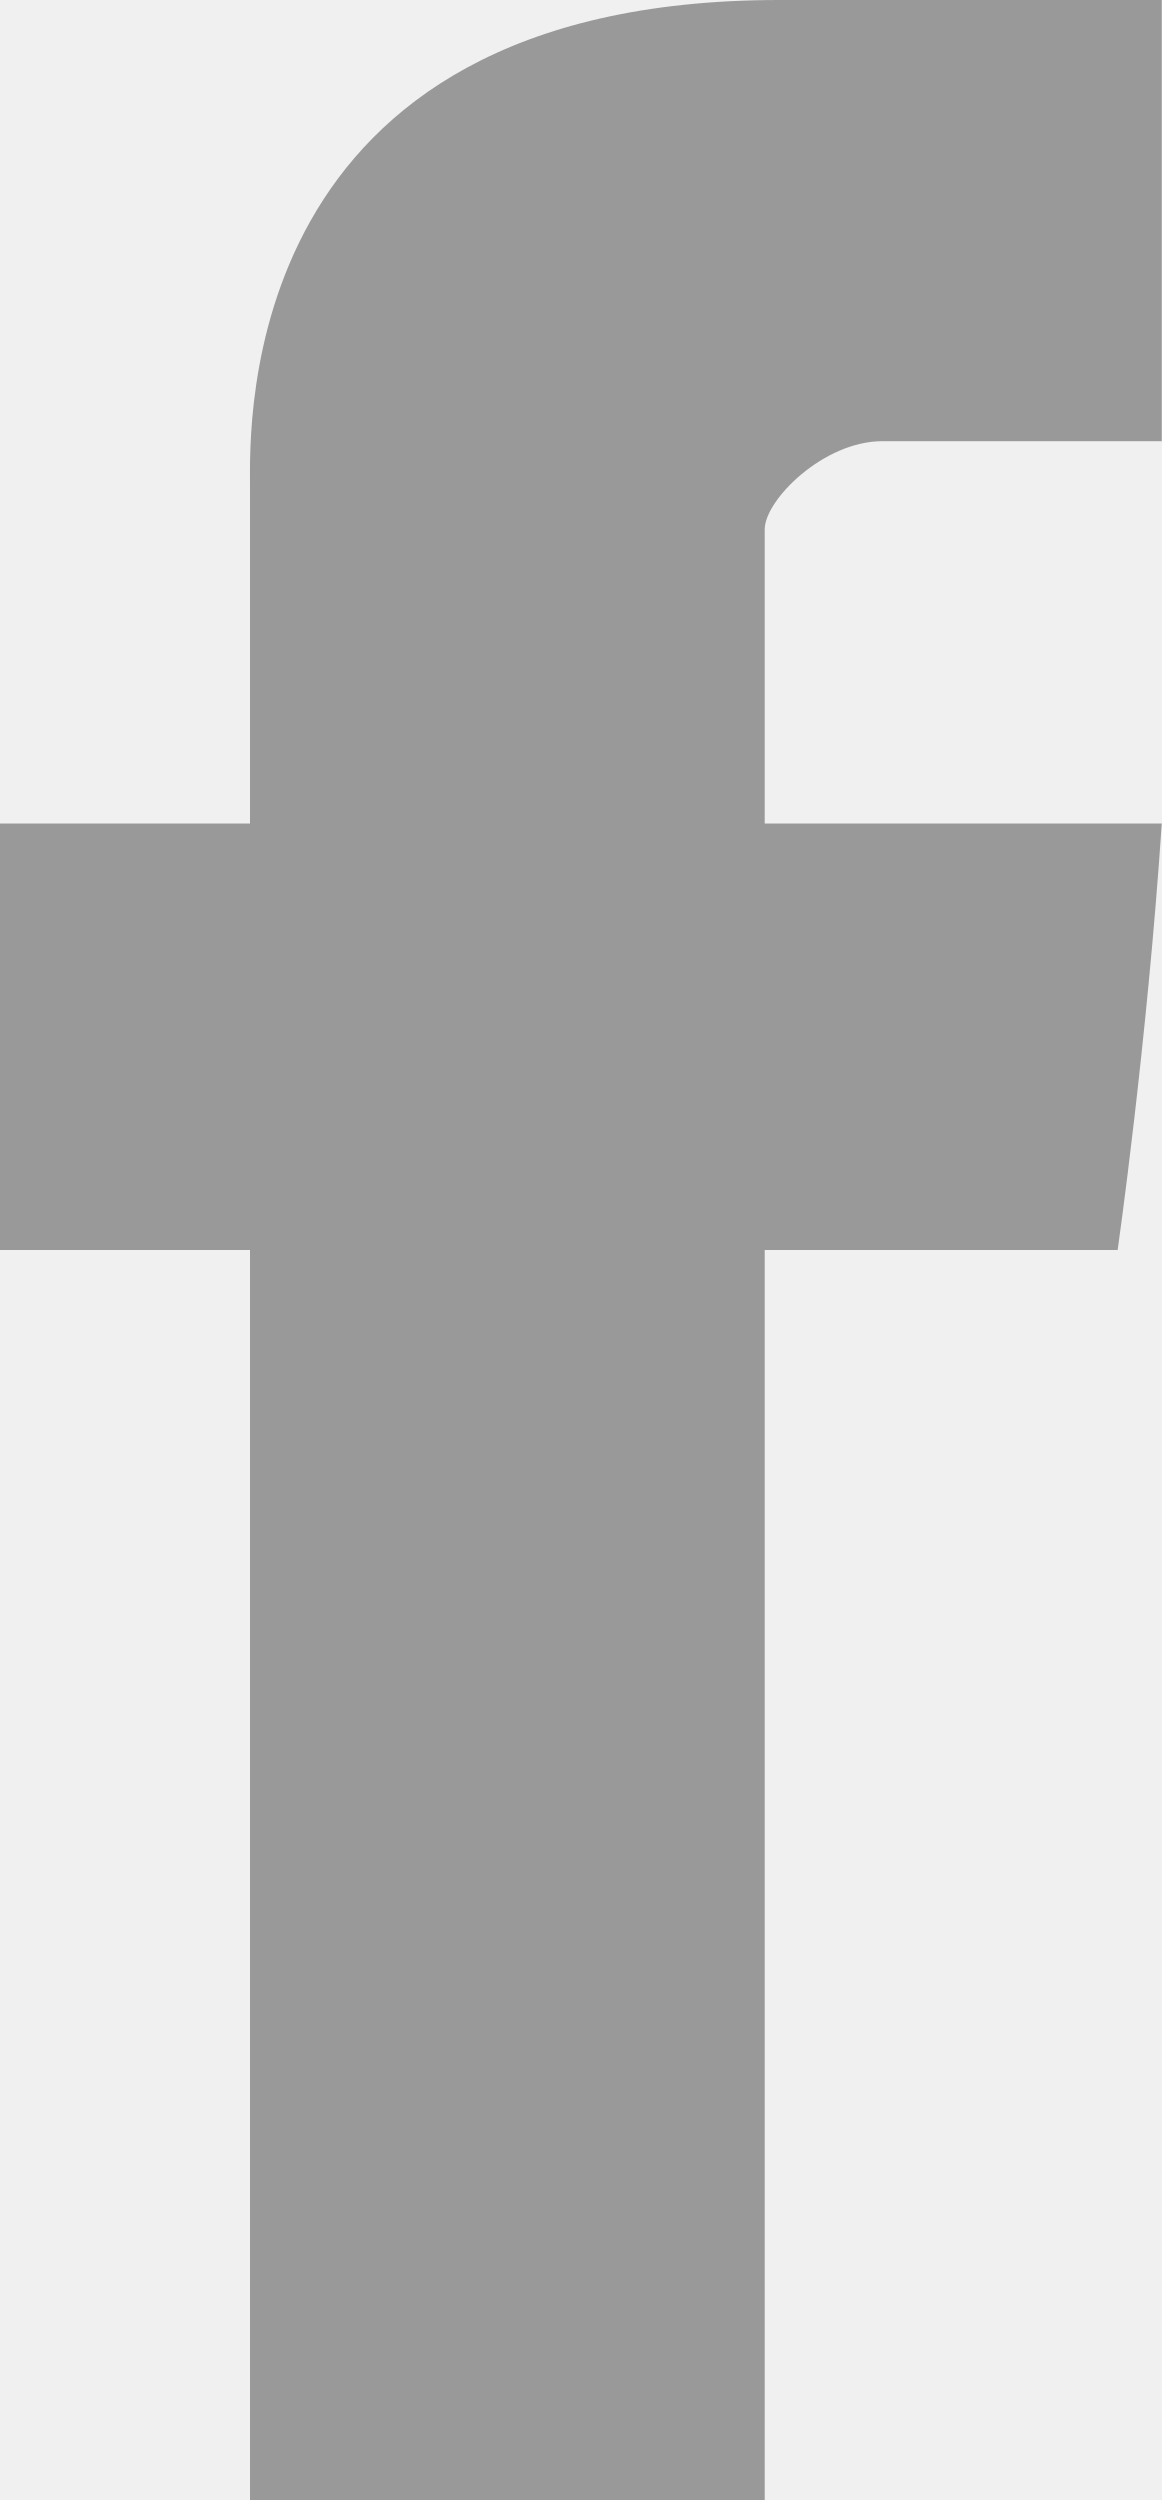
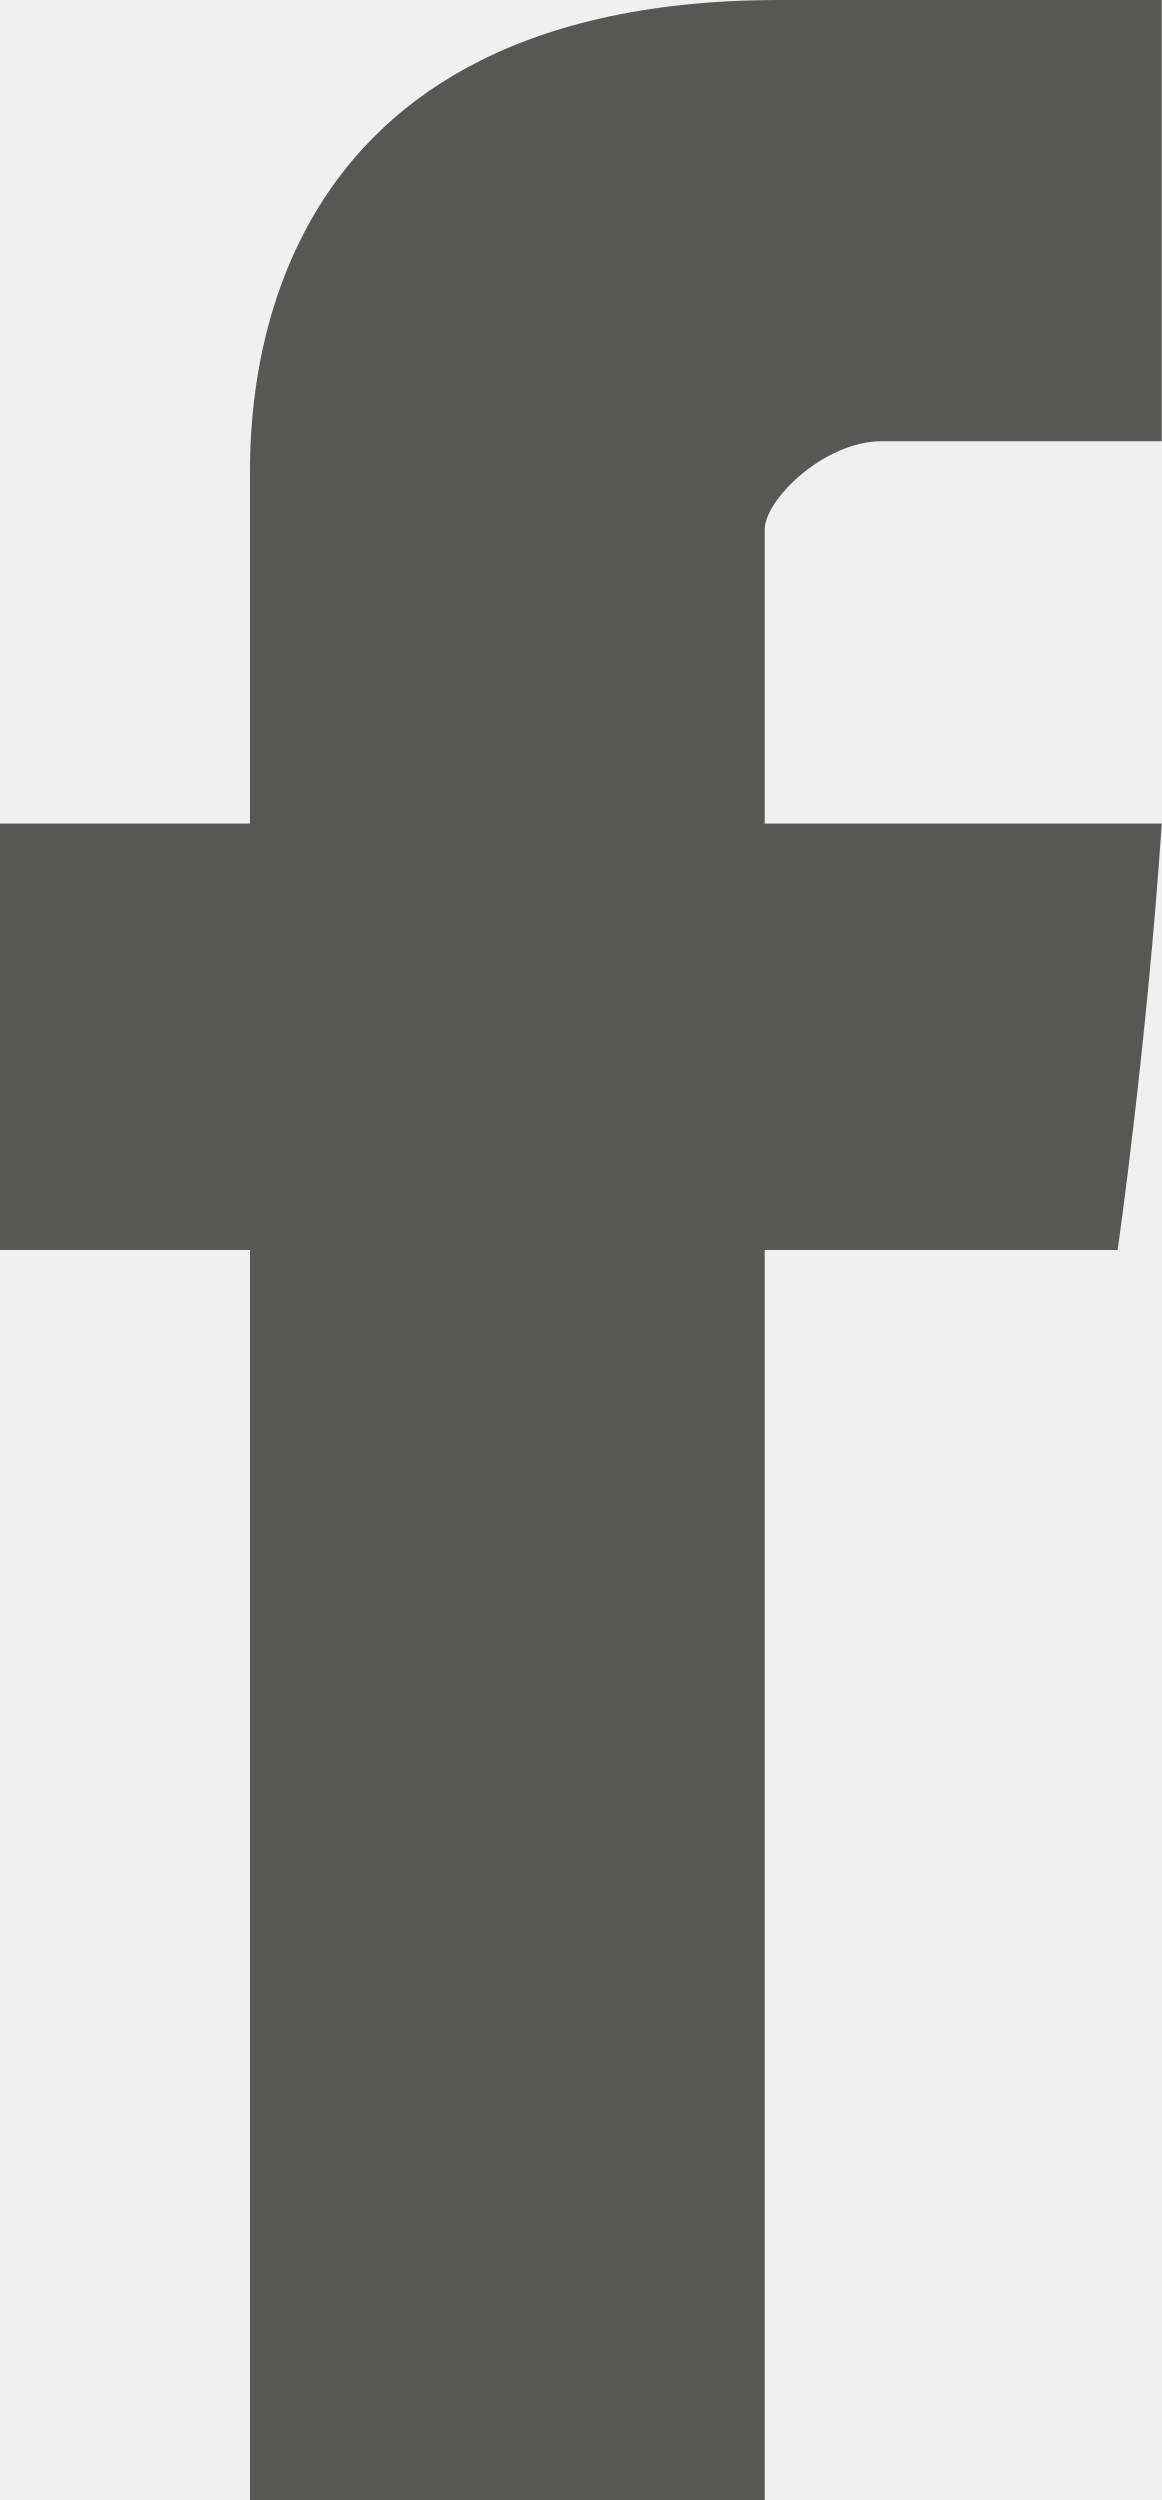
<svg xmlns="http://www.w3.org/2000/svg" version="1.1" id="Layer_1" x="0px" y="0px" viewBox="0 0 7.9 17" style="enable-background:new 0 0 7.9 17;" xml:space="preserve">
  <style type="text/css">
- 	.st0{fill:#F5F5F5;}
- 	.st1{fill:#575756;}
- 	.st2{fill:#AD1820;}
- 	.st3{fill:#E5332A;}
- 	.st4{fill:#F6A723;}
- 	.st5{fill:#E84E1B;}
- 	.st6{fill:#FAA634;}
- 	.st7{fill:none;stroke:#9C9B9B;stroke-width:3;stroke-miterlimit:10;}
- 	.st8{fill:#9C9B9B;}
- 	.st9{fill:#1D1D1B;}
- 	.st10{clip-path:url(#SVGID_2_);}
- 	.st11{clip-path:url(#SVGID_4_);}
- 	.st12{clip-path:url(#SVGID_6_);}
- 	.st13{fill:none;stroke:#AD1820;stroke-width:2.797;stroke-miterlimit:10;}
- 	.st14{fill:#FFFFFF;}
- 	.st15{fill:#C6C6C5;}
- 	.st16{fill:#868686;}
- 	.st17{fill:#3C3C3B;}
- 	.st18{opacity:0.52;fill:#AD1820;}
- 	.st19{fill:none;stroke:#AD1820;stroke-width:4.343;stroke-miterlimit:10;}
- 	.st20{fill:none;stroke:#E5332A;stroke-width:4.343;stroke-miterlimit:10;}
- 	.st21{fill:#B1B1B1;}
- 	.st22{fill:#DD4D02;}
- 	.st23{fill:#A4A4A4;}
- 	.st24{fill:#E94D00;}
- 	.st25{clip-path:url(#SVGID_8_);fill:#E74E1B;}
- 	.st26{clip-path:url(#SVGID_8_);}
- 	.st27{fill:#AC1820;}
- 	.st28{fill:#F19000;}
- 	.st29{opacity:0.52;fill:#AC1820;}
- 	.st30{fill:#E4332A;}
- 	.st31{fill:#9A9999;}
+ 	.st0{fill:#575756;}
</style>
-   <path class="st31" d="M1.7,3.3v2.3H0v2.9h1.7V17h3.5V8.5h2.4c0,0,0.2-1.4,0.3-2.9H5.2v-2C5.2,3.4,5.6,3,6,3h1.9V0H5.3  C1.6,0,1.7,2.9,1.7,3.3" />
+   <path class="st0" d="M1.7,3.3v2.3H0v2.9h1.7V17h3.5V8.5h2.4c0,0,0.2-1.4,0.3-2.9H5.2v-2C5.2,3.4,5.6,3,6,3h1.9V0H5.3  C1.6,0,1.7,2.9,1.7,3.3" />
</svg>
